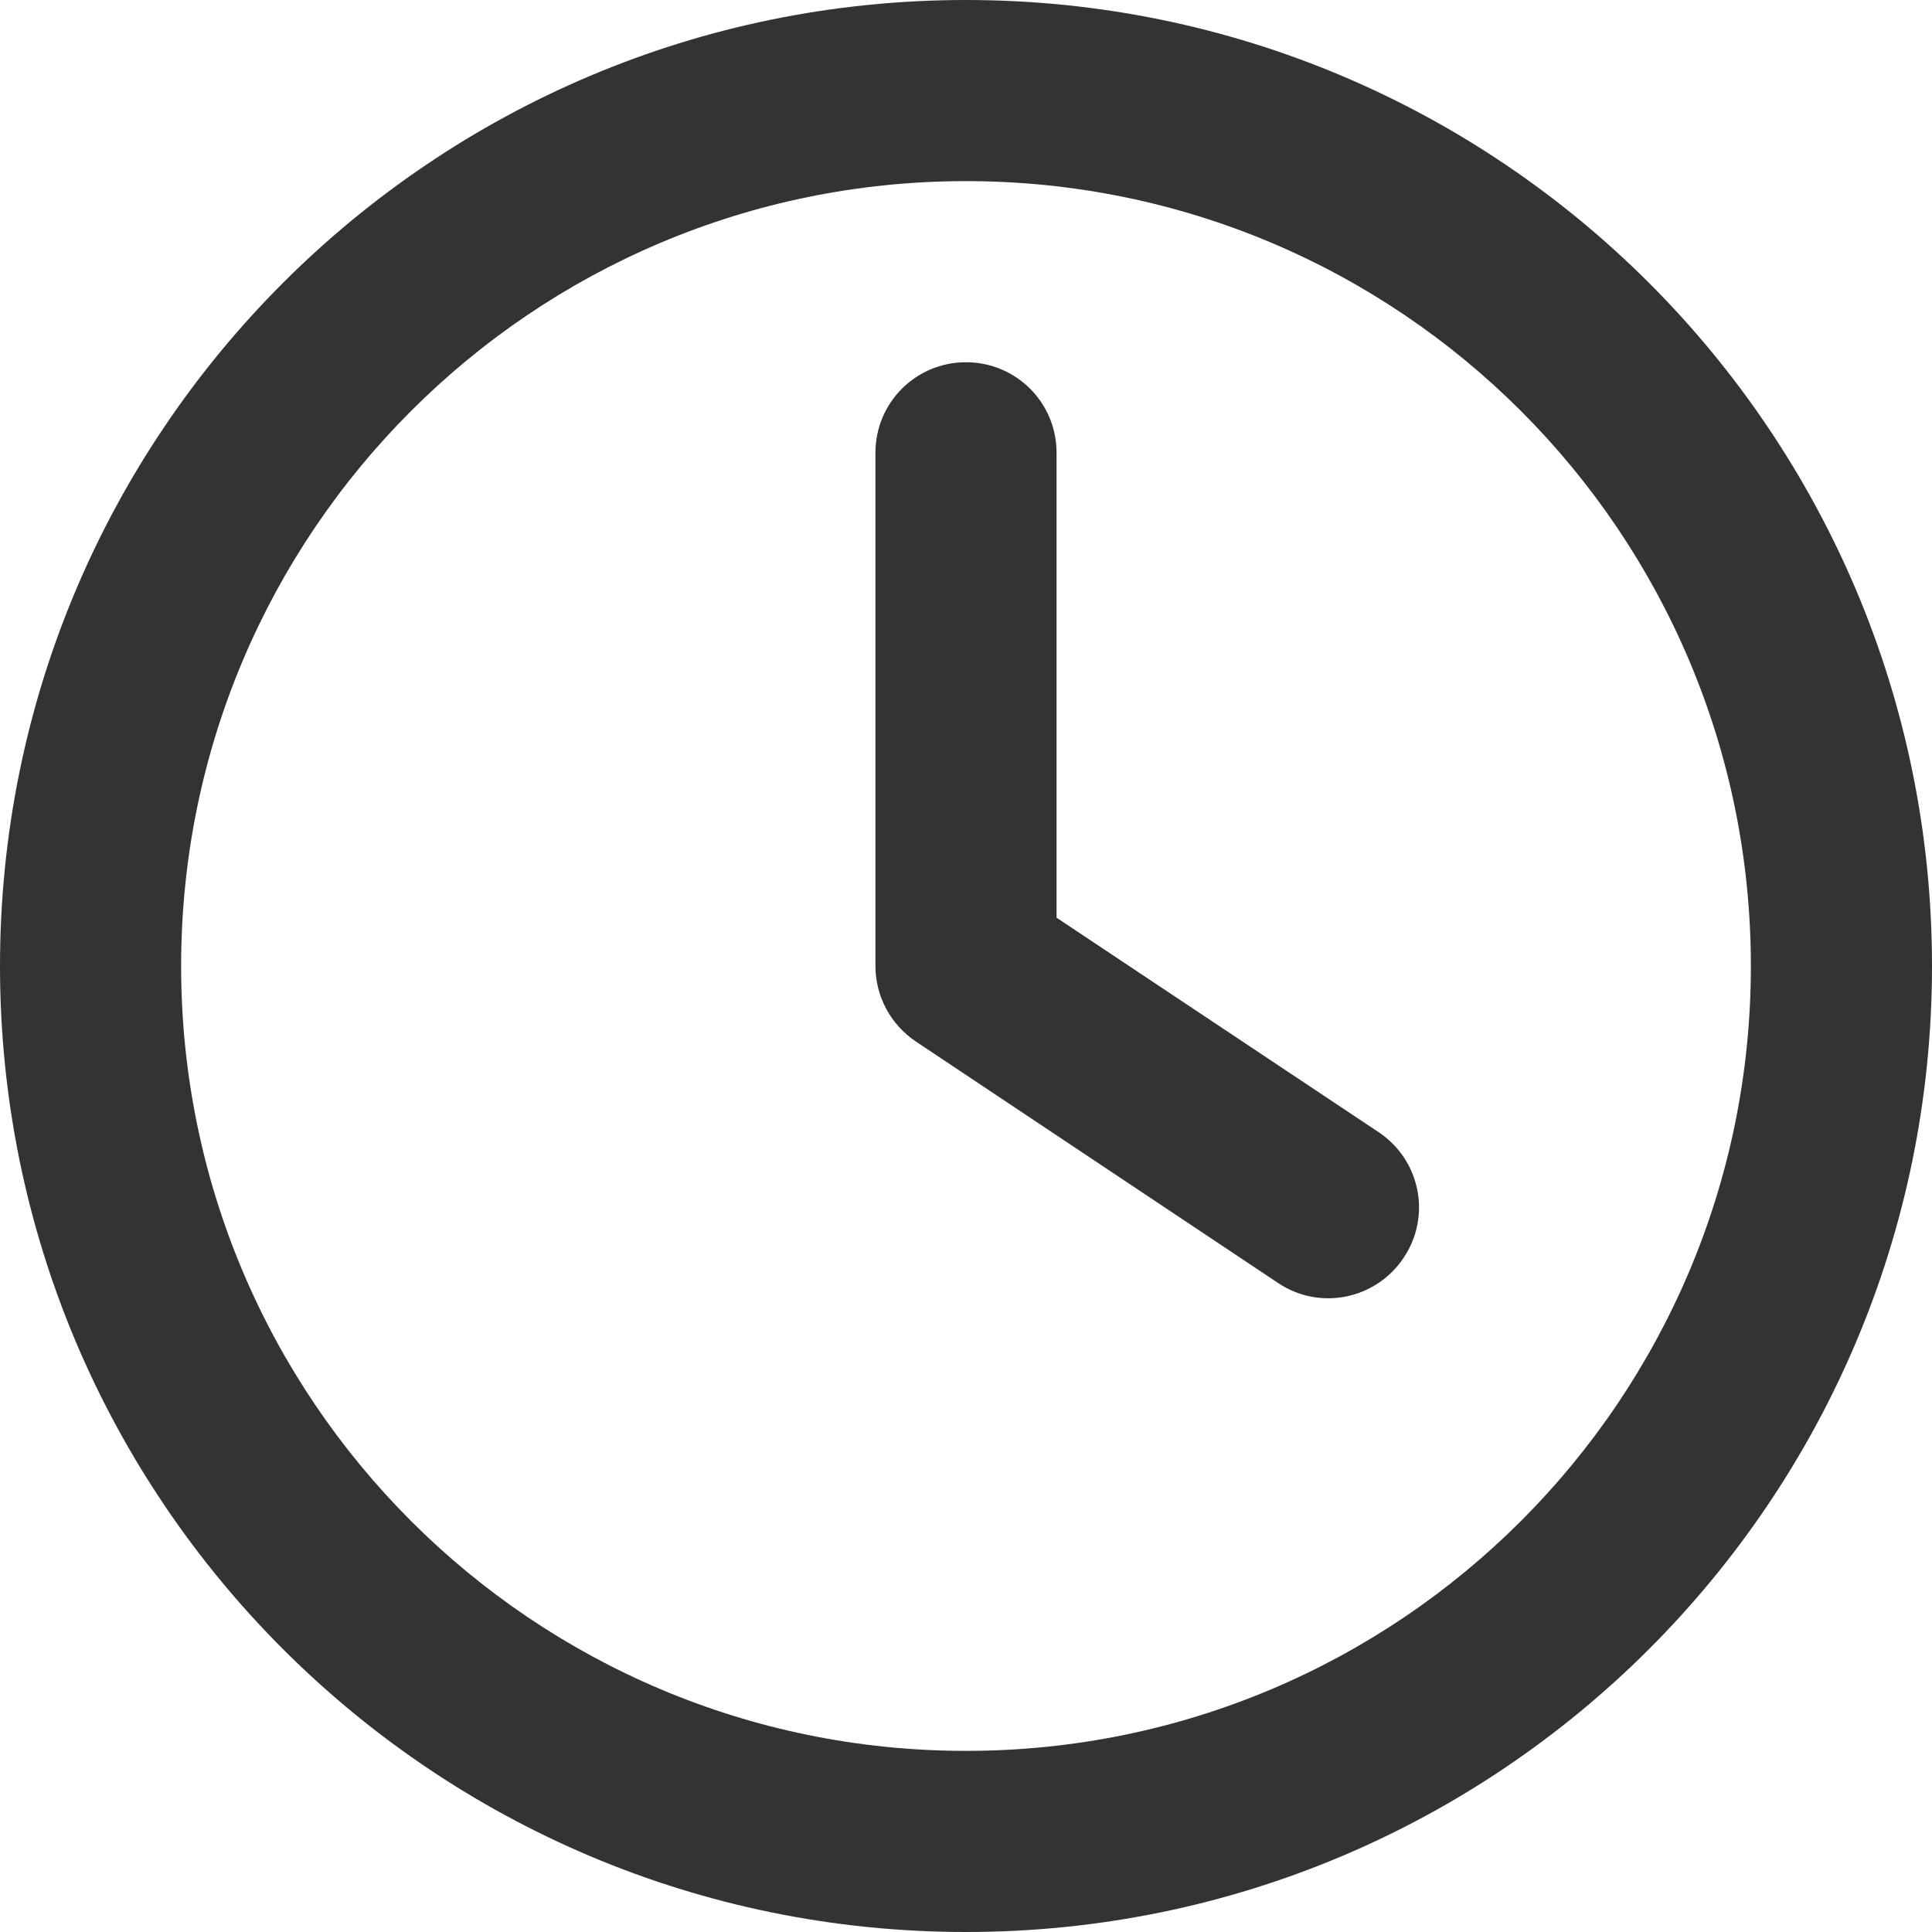
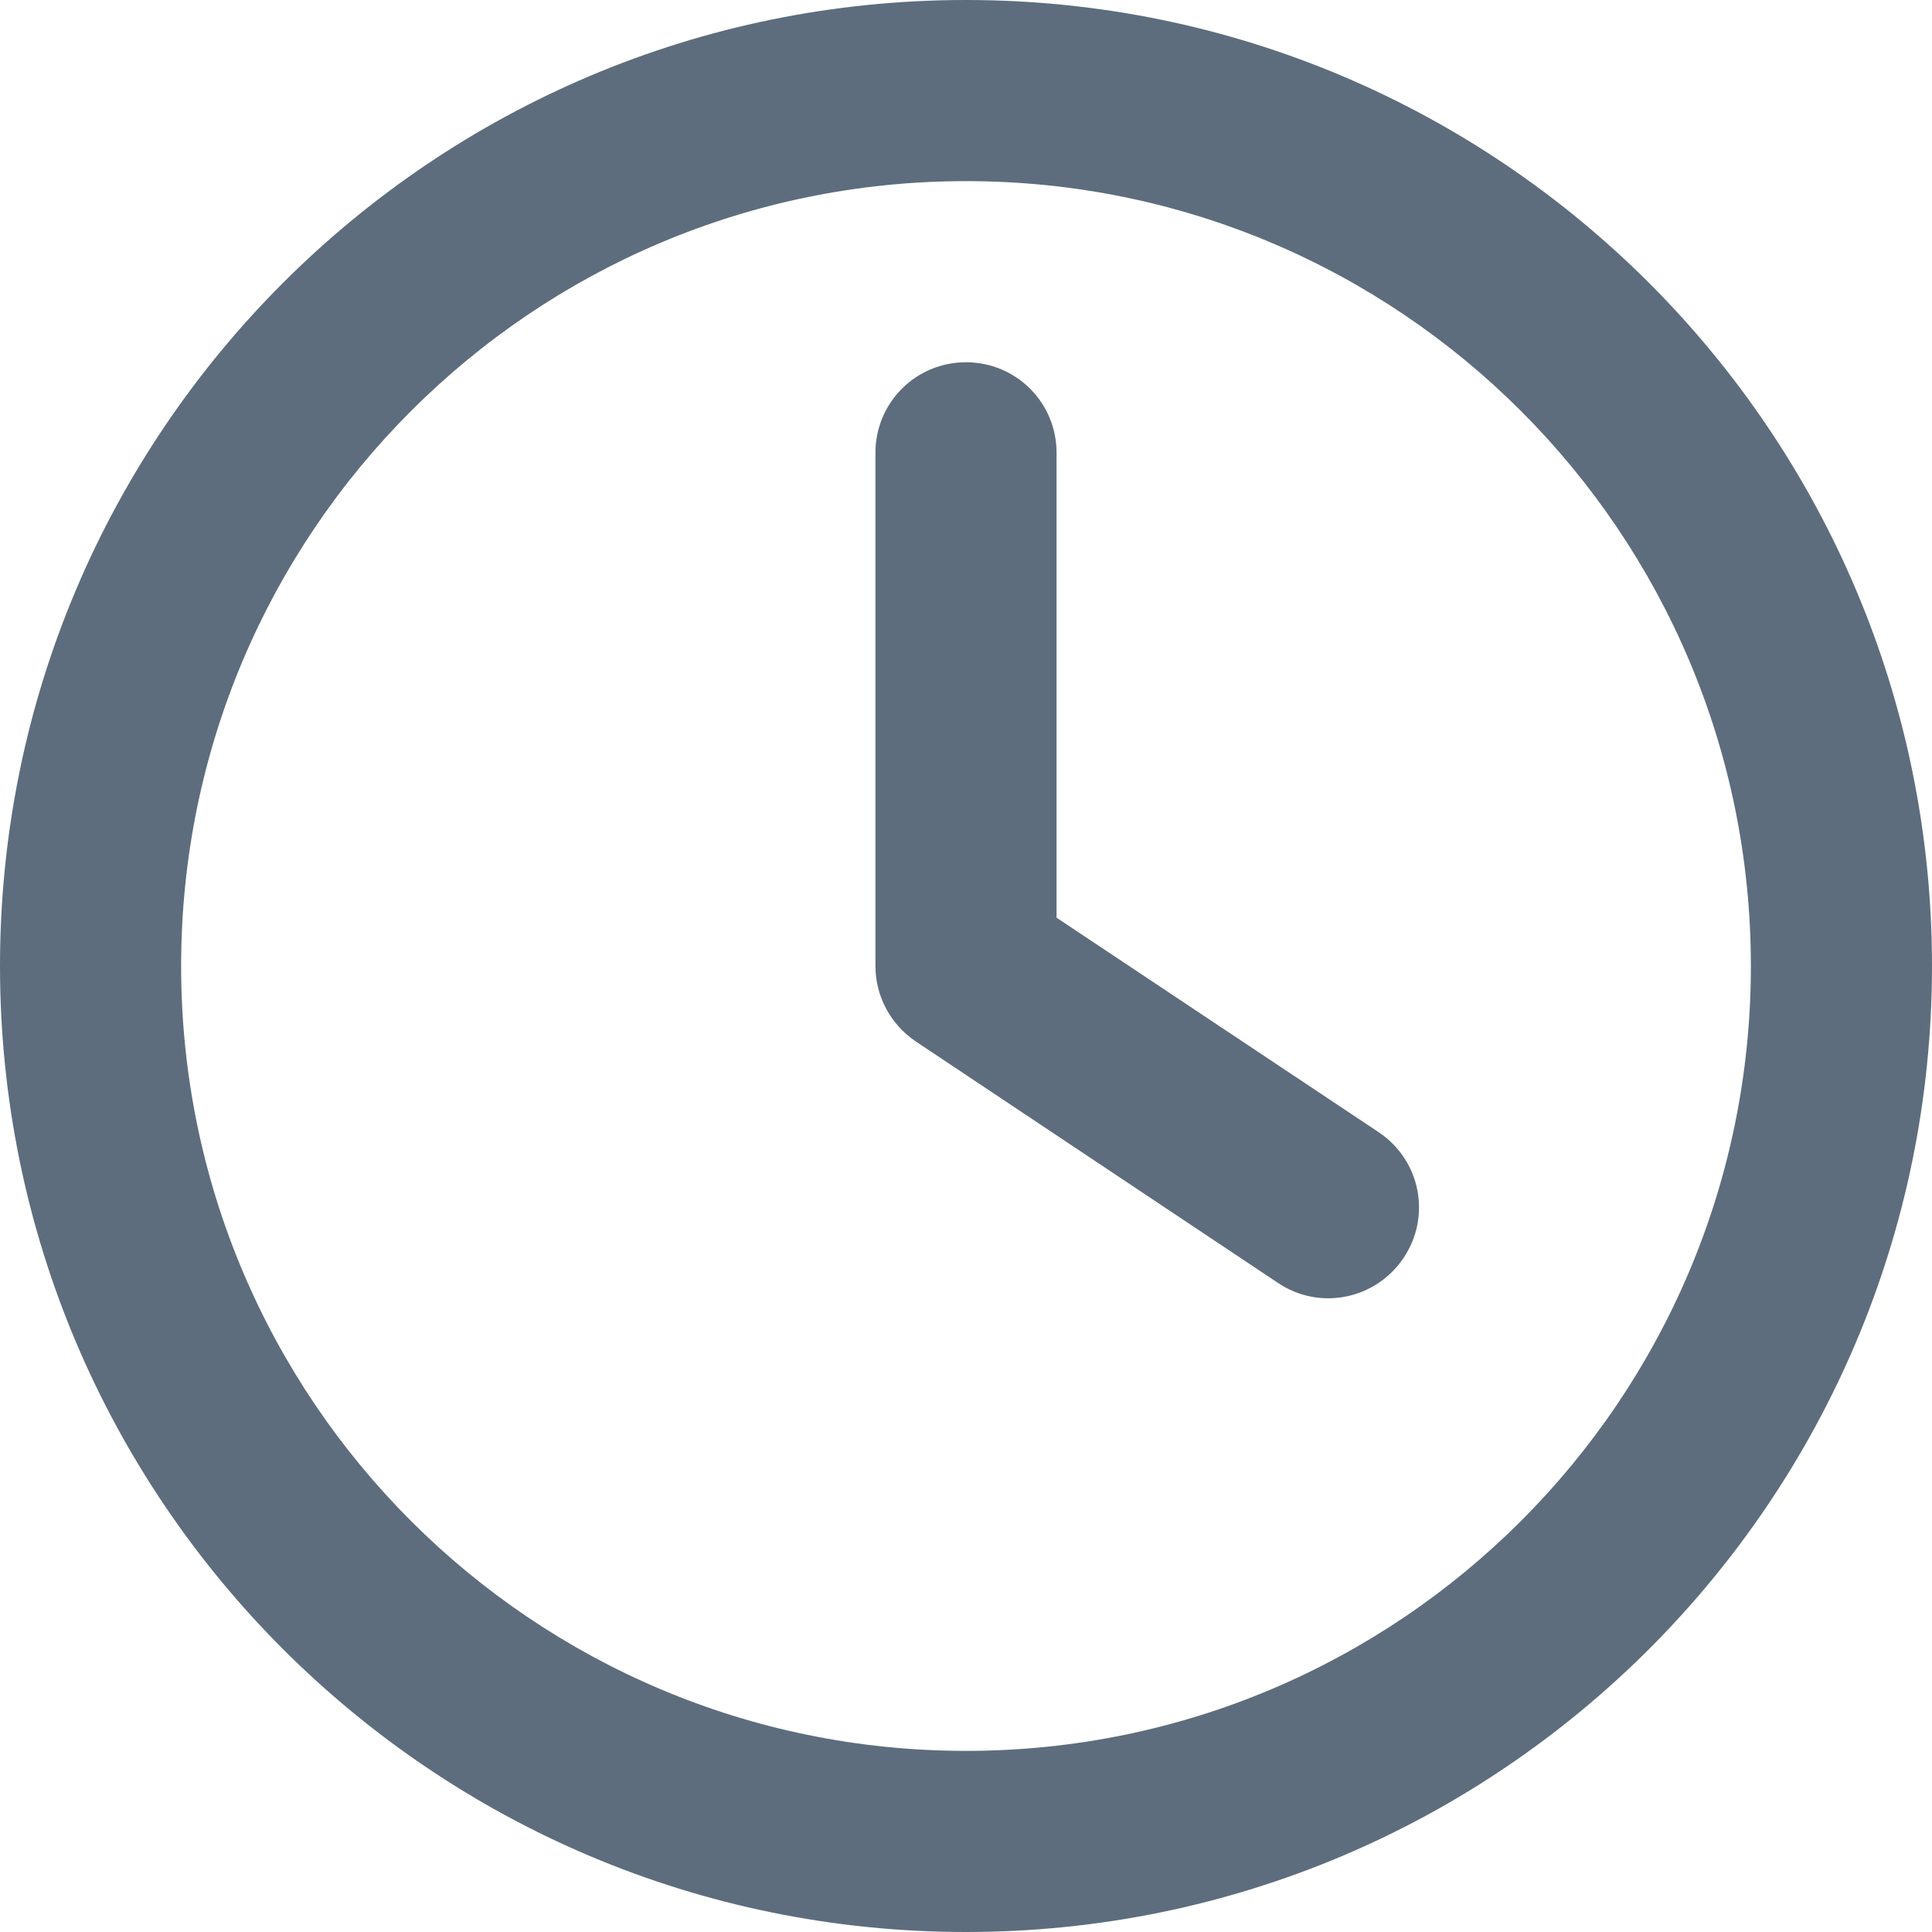
<svg xmlns="http://www.w3.org/2000/svg" viewBox="0 0 512 512">
-   <path d="M464 256A208 208 0 1 1 48 256a208 208 0 1 1 416 0zM0 256a256 256 0 1 0 512 0A256 256 0 1 0 0 256zM232 120l0 136c0 8 4 15.5 10.7 20l96 64c11 7.4 25.9 4.4 33.3-6.7s4.4-25.9-6.7-33.3L280 243.2 280 120c0-13.3-10.7-24-24-24s-24 10.7-24 24z" fill="#333" />
+   <path d="M464 256A208 208 0 1 1 48 256a208 208 0 1 1 416 0zM0 256a256 256 0 1 0 512 0A256 256 0 1 0 0 256zM232 120l0 136c0 8 4 15.5 10.7 20l96 64c11 7.4 25.9 4.4 33.3-6.7s4.4-25.9-6.7-33.3L280 243.2 280 120c0-13.3-10.7-24-24-24s-24 10.7-24 24z" fill="#5D6D7E" />
</svg>
